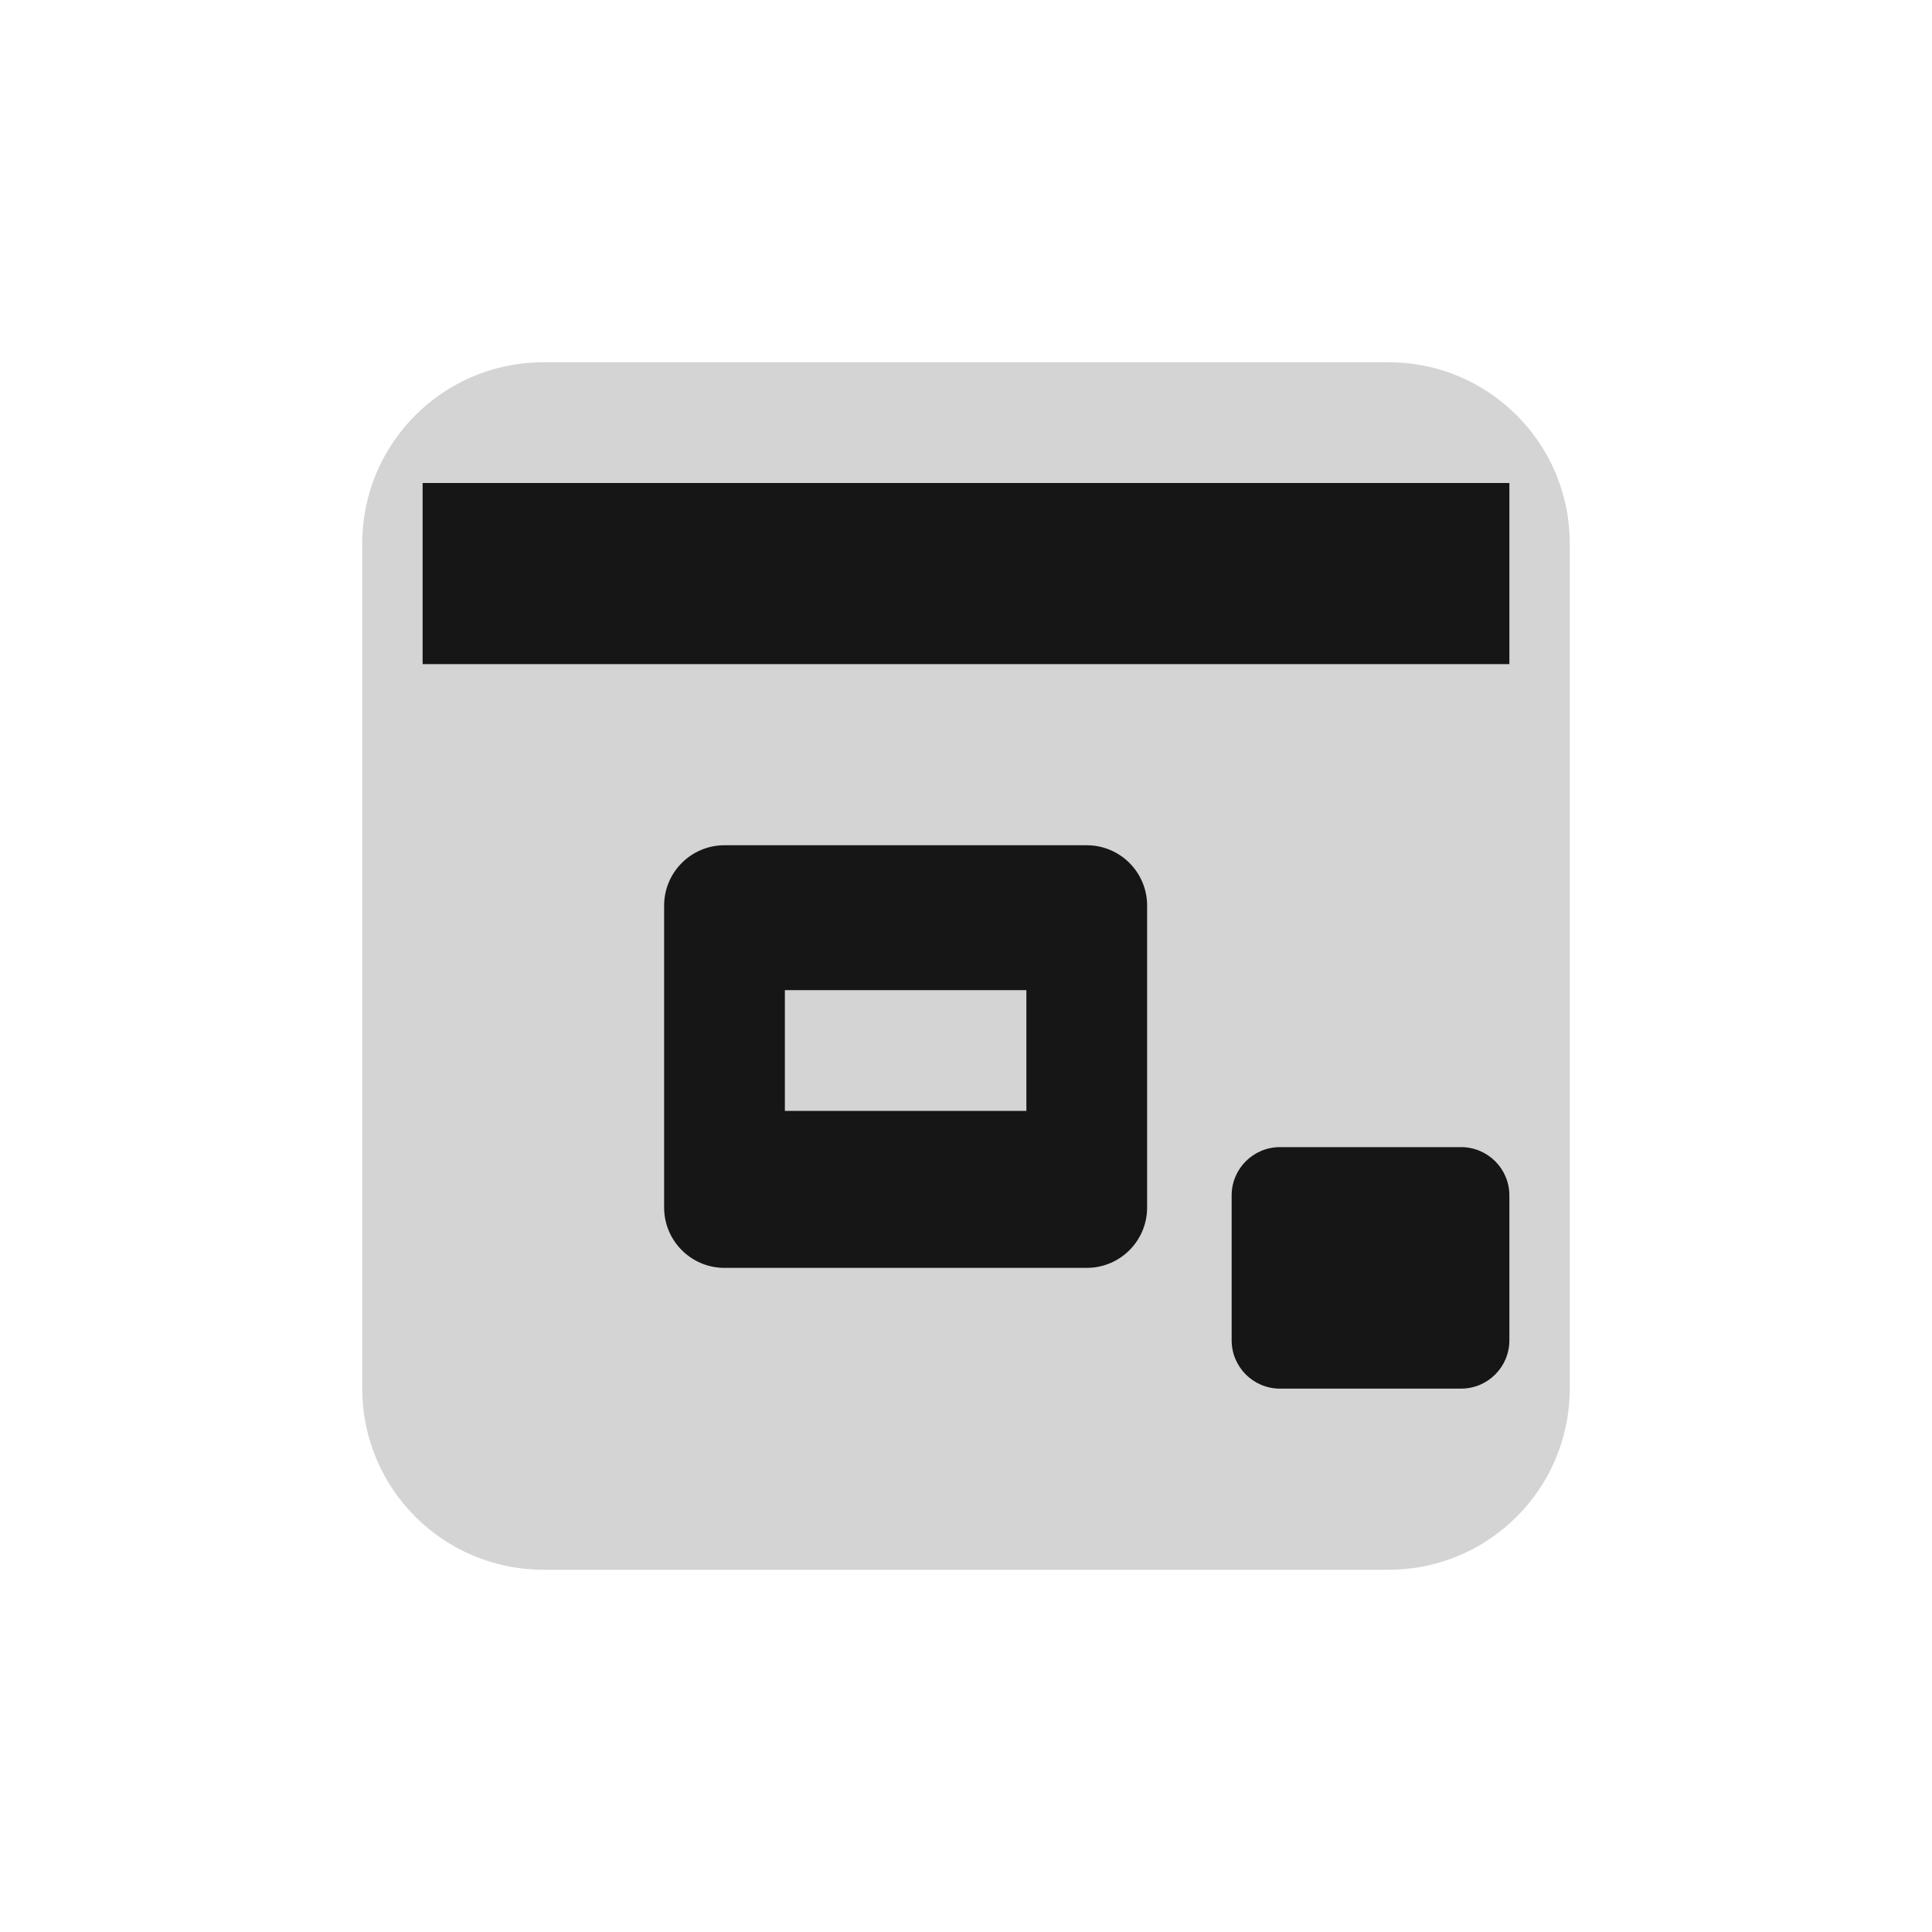
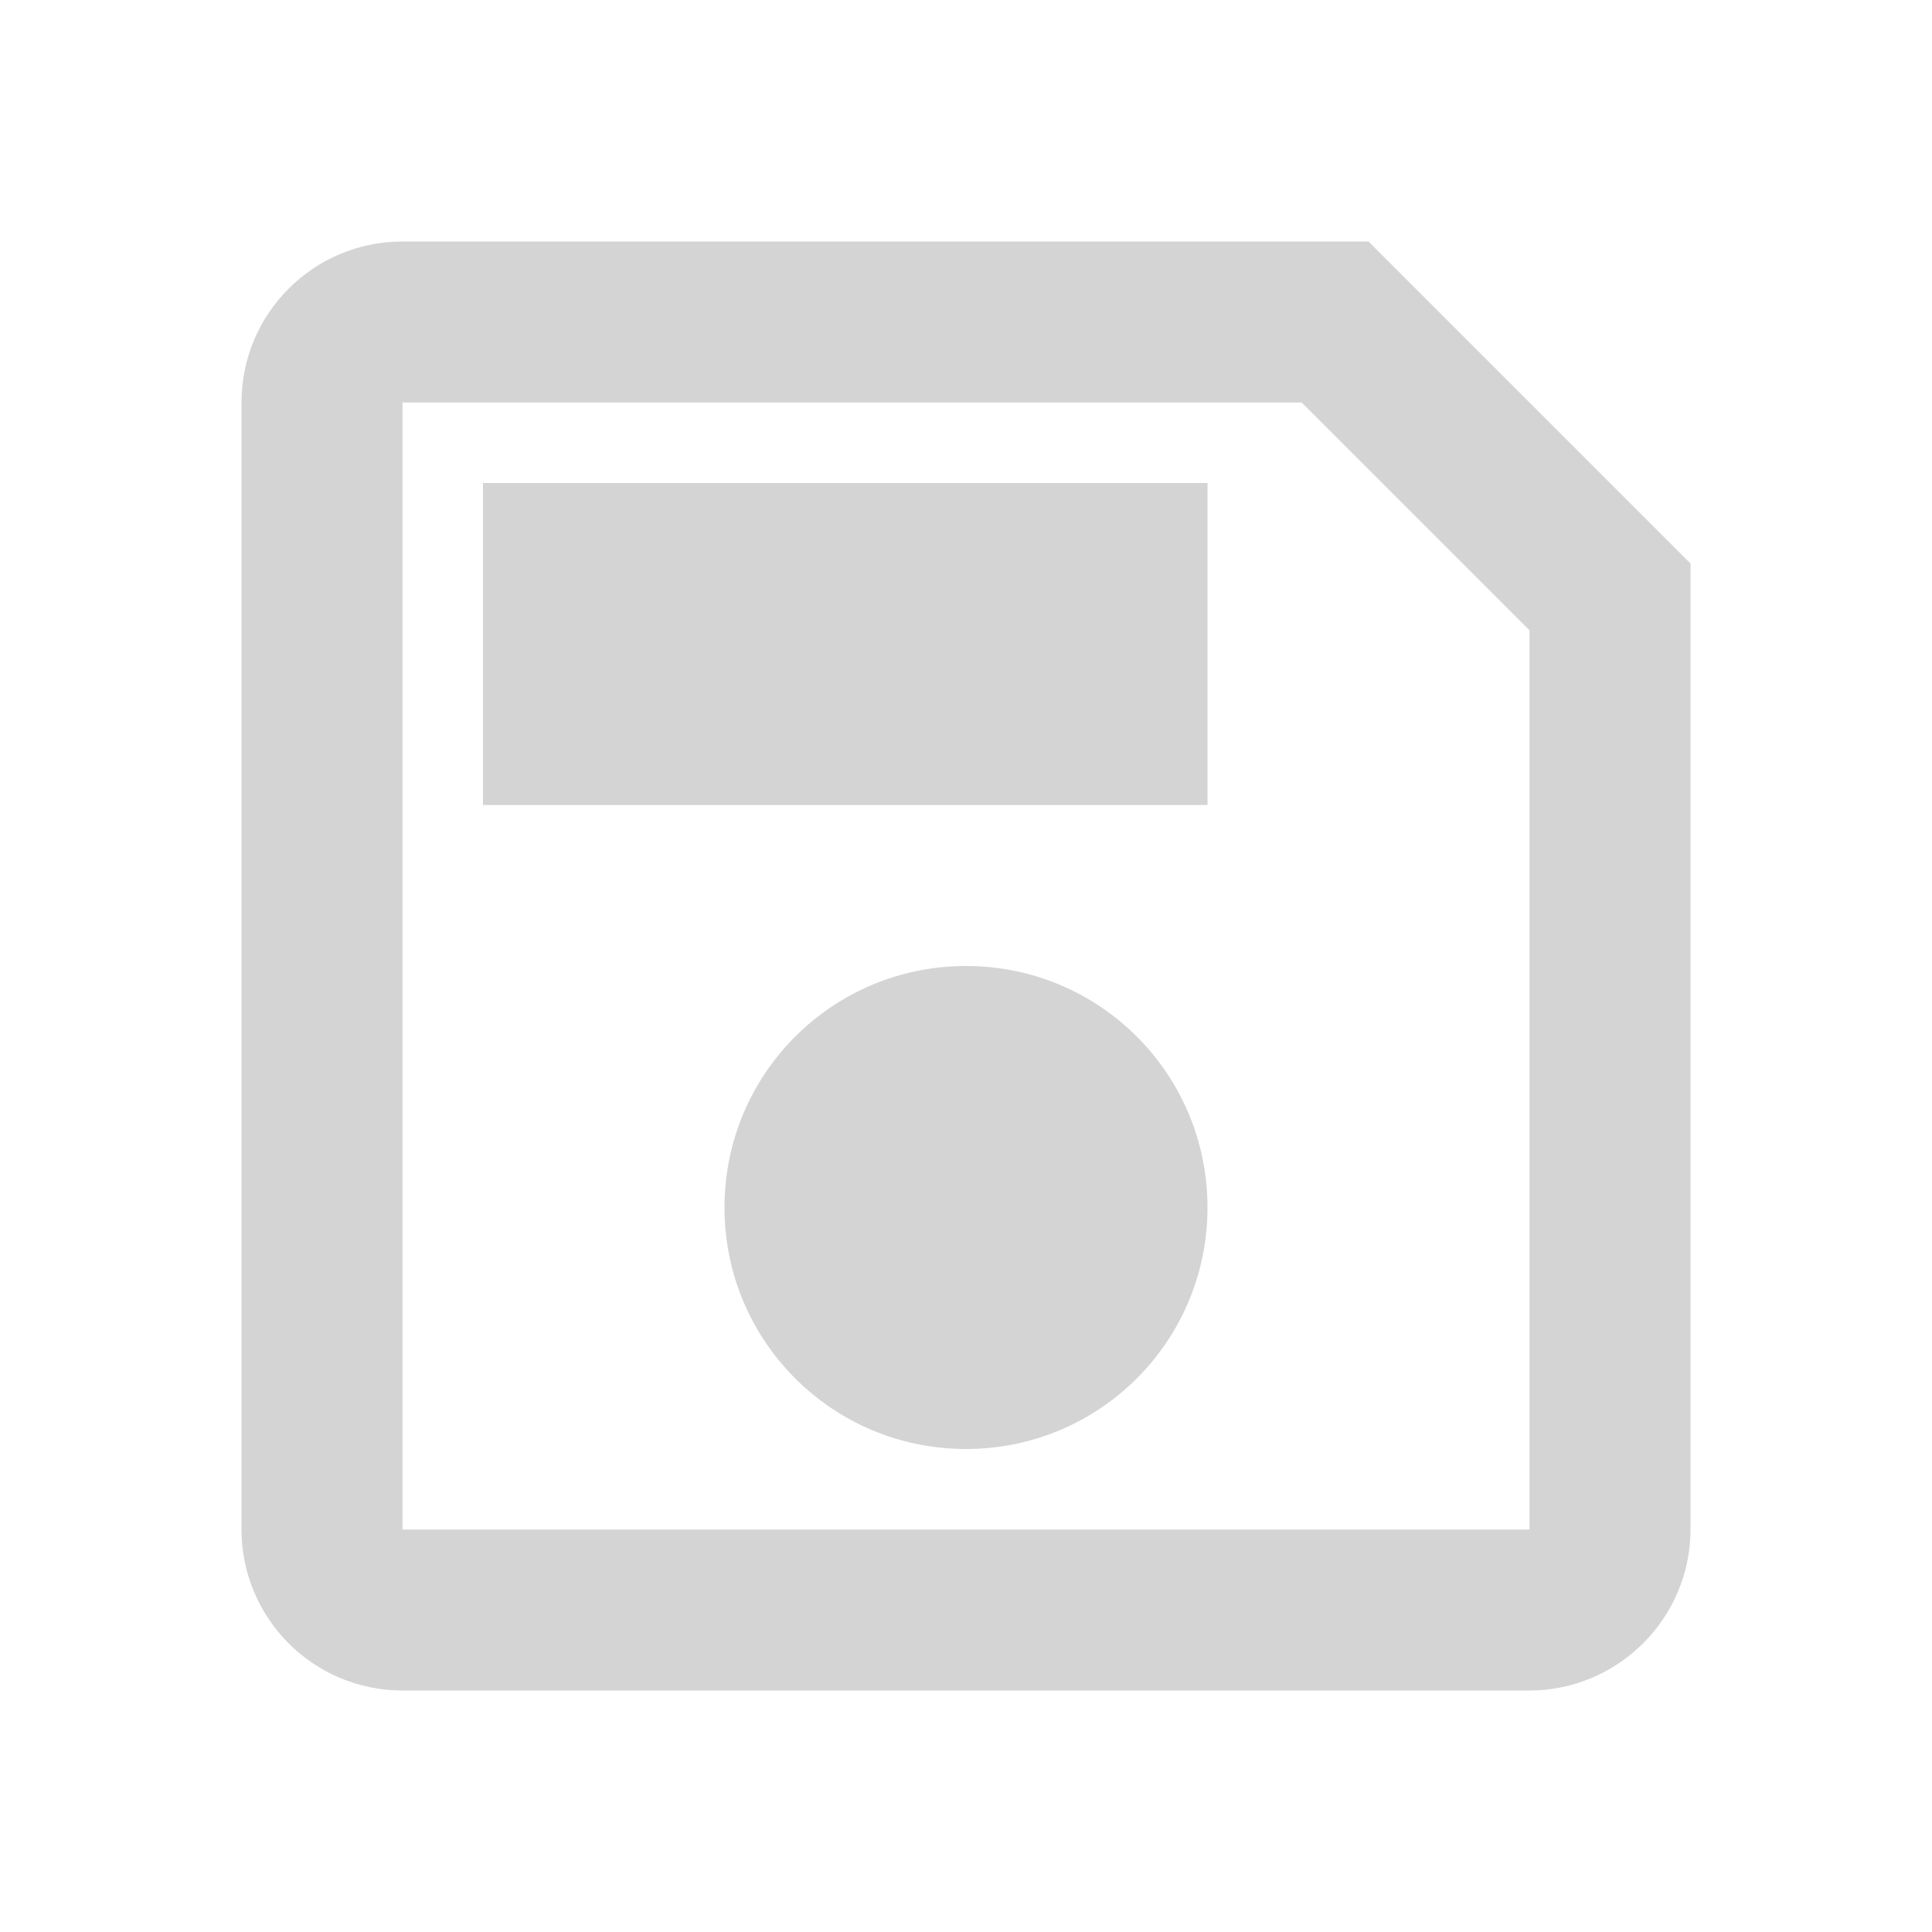
- <svg xmlns="http://www.w3.org/2000/svg" width="16" height="16" viewBox="0 0 16 16">
-   <rect x="3" y="3" width="10" height="10" rx="1.5" fill="#D4D4D4" />
-   <rect x="3.5" y="4" width="9" height="1.5" fill="#161616" />
-   <rect x="5.5" y="7" width="4" height="3.5" rx="0.5" fill="#161616" />
-   <rect x="6.5" y="8.2" width="2" height="1" fill="#D4D4D4" />
-   <rect x="10.2" y="9.5" width="2.3" height="2" rx="0.4" fill="#161616" />
+ <svg xmlns="http://www.w3.org/2000/svg" height="24" viewBox="0 0 24 24" width="24" fill="#D4D4D4">
+   <path d="M0 0h24v24H0V0z" fill="none" />
+   <path d="M17 3H5c-1.11 0-2 .9-2 2v14c0 1.1.89 2 2 2h14c1.1 0 2-.9 2-2V7l-4-4zm2 16H5V5h11.17L19 7.83V19zm-7-7c-1.66 0-3 1.34-3 3s1.34 3 3 3 3-1.34 3-3-1.34-3-3-3zM6 6h9v4H6z" />
</svg>
